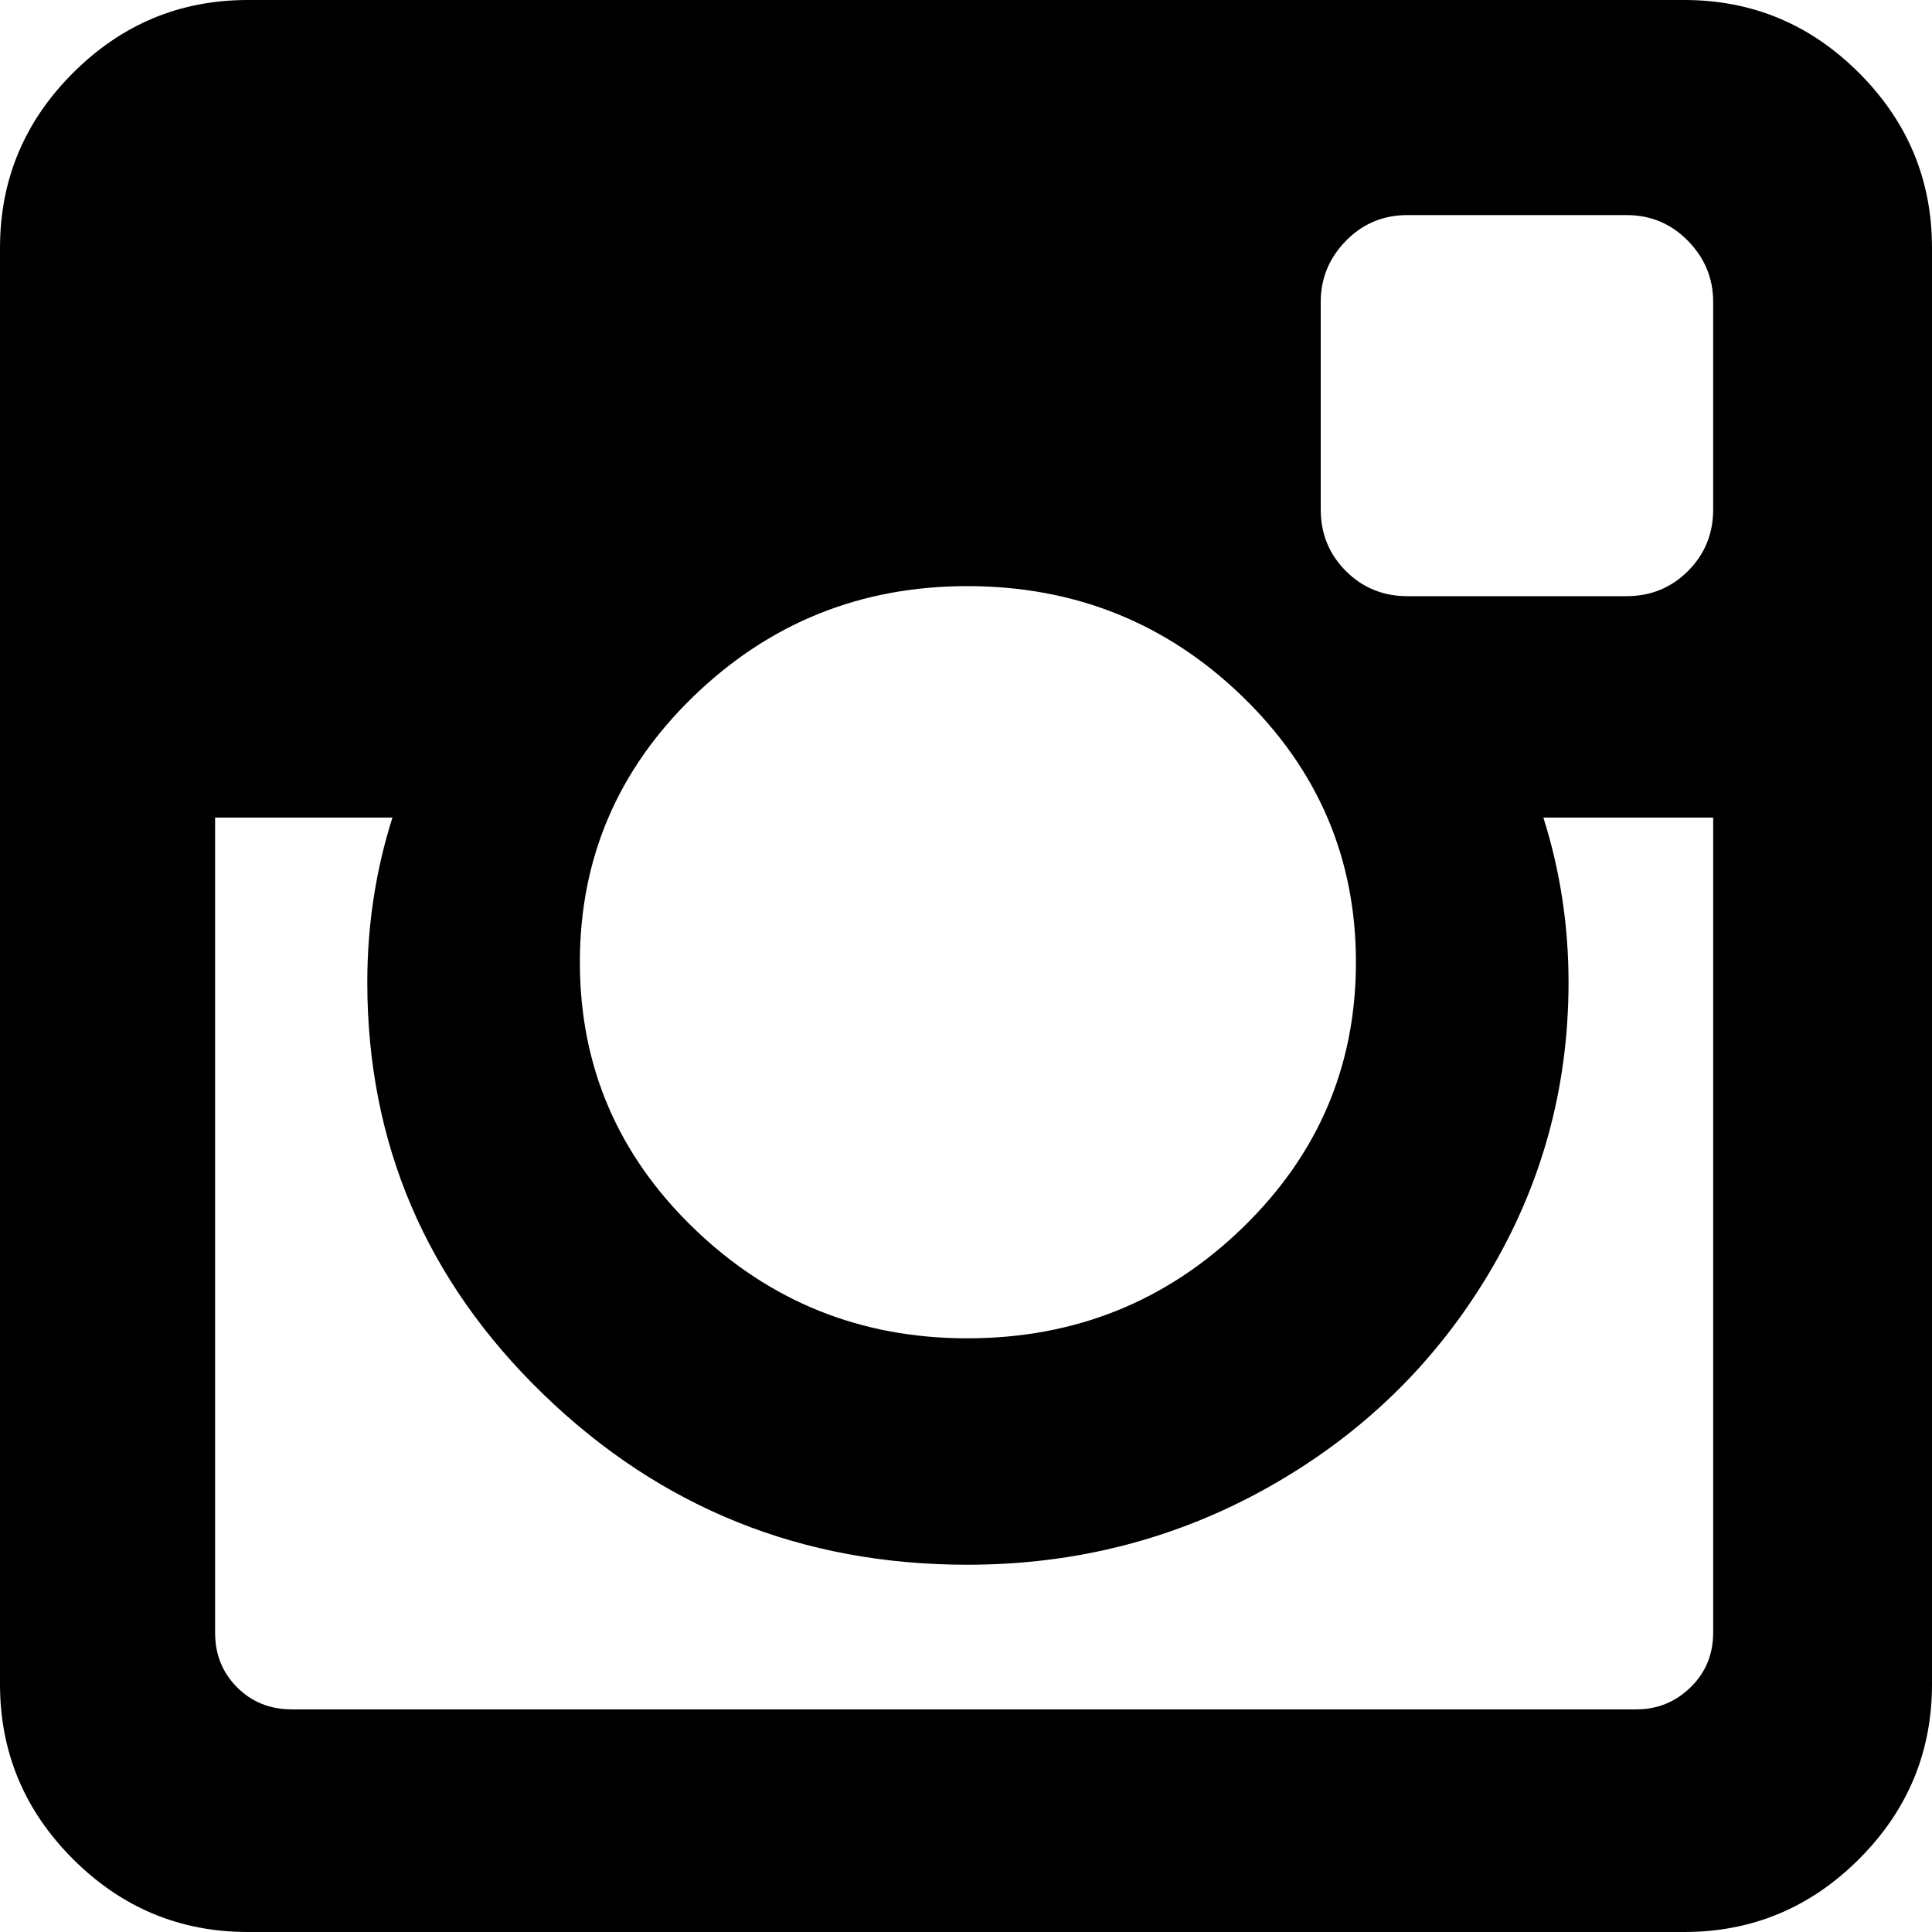
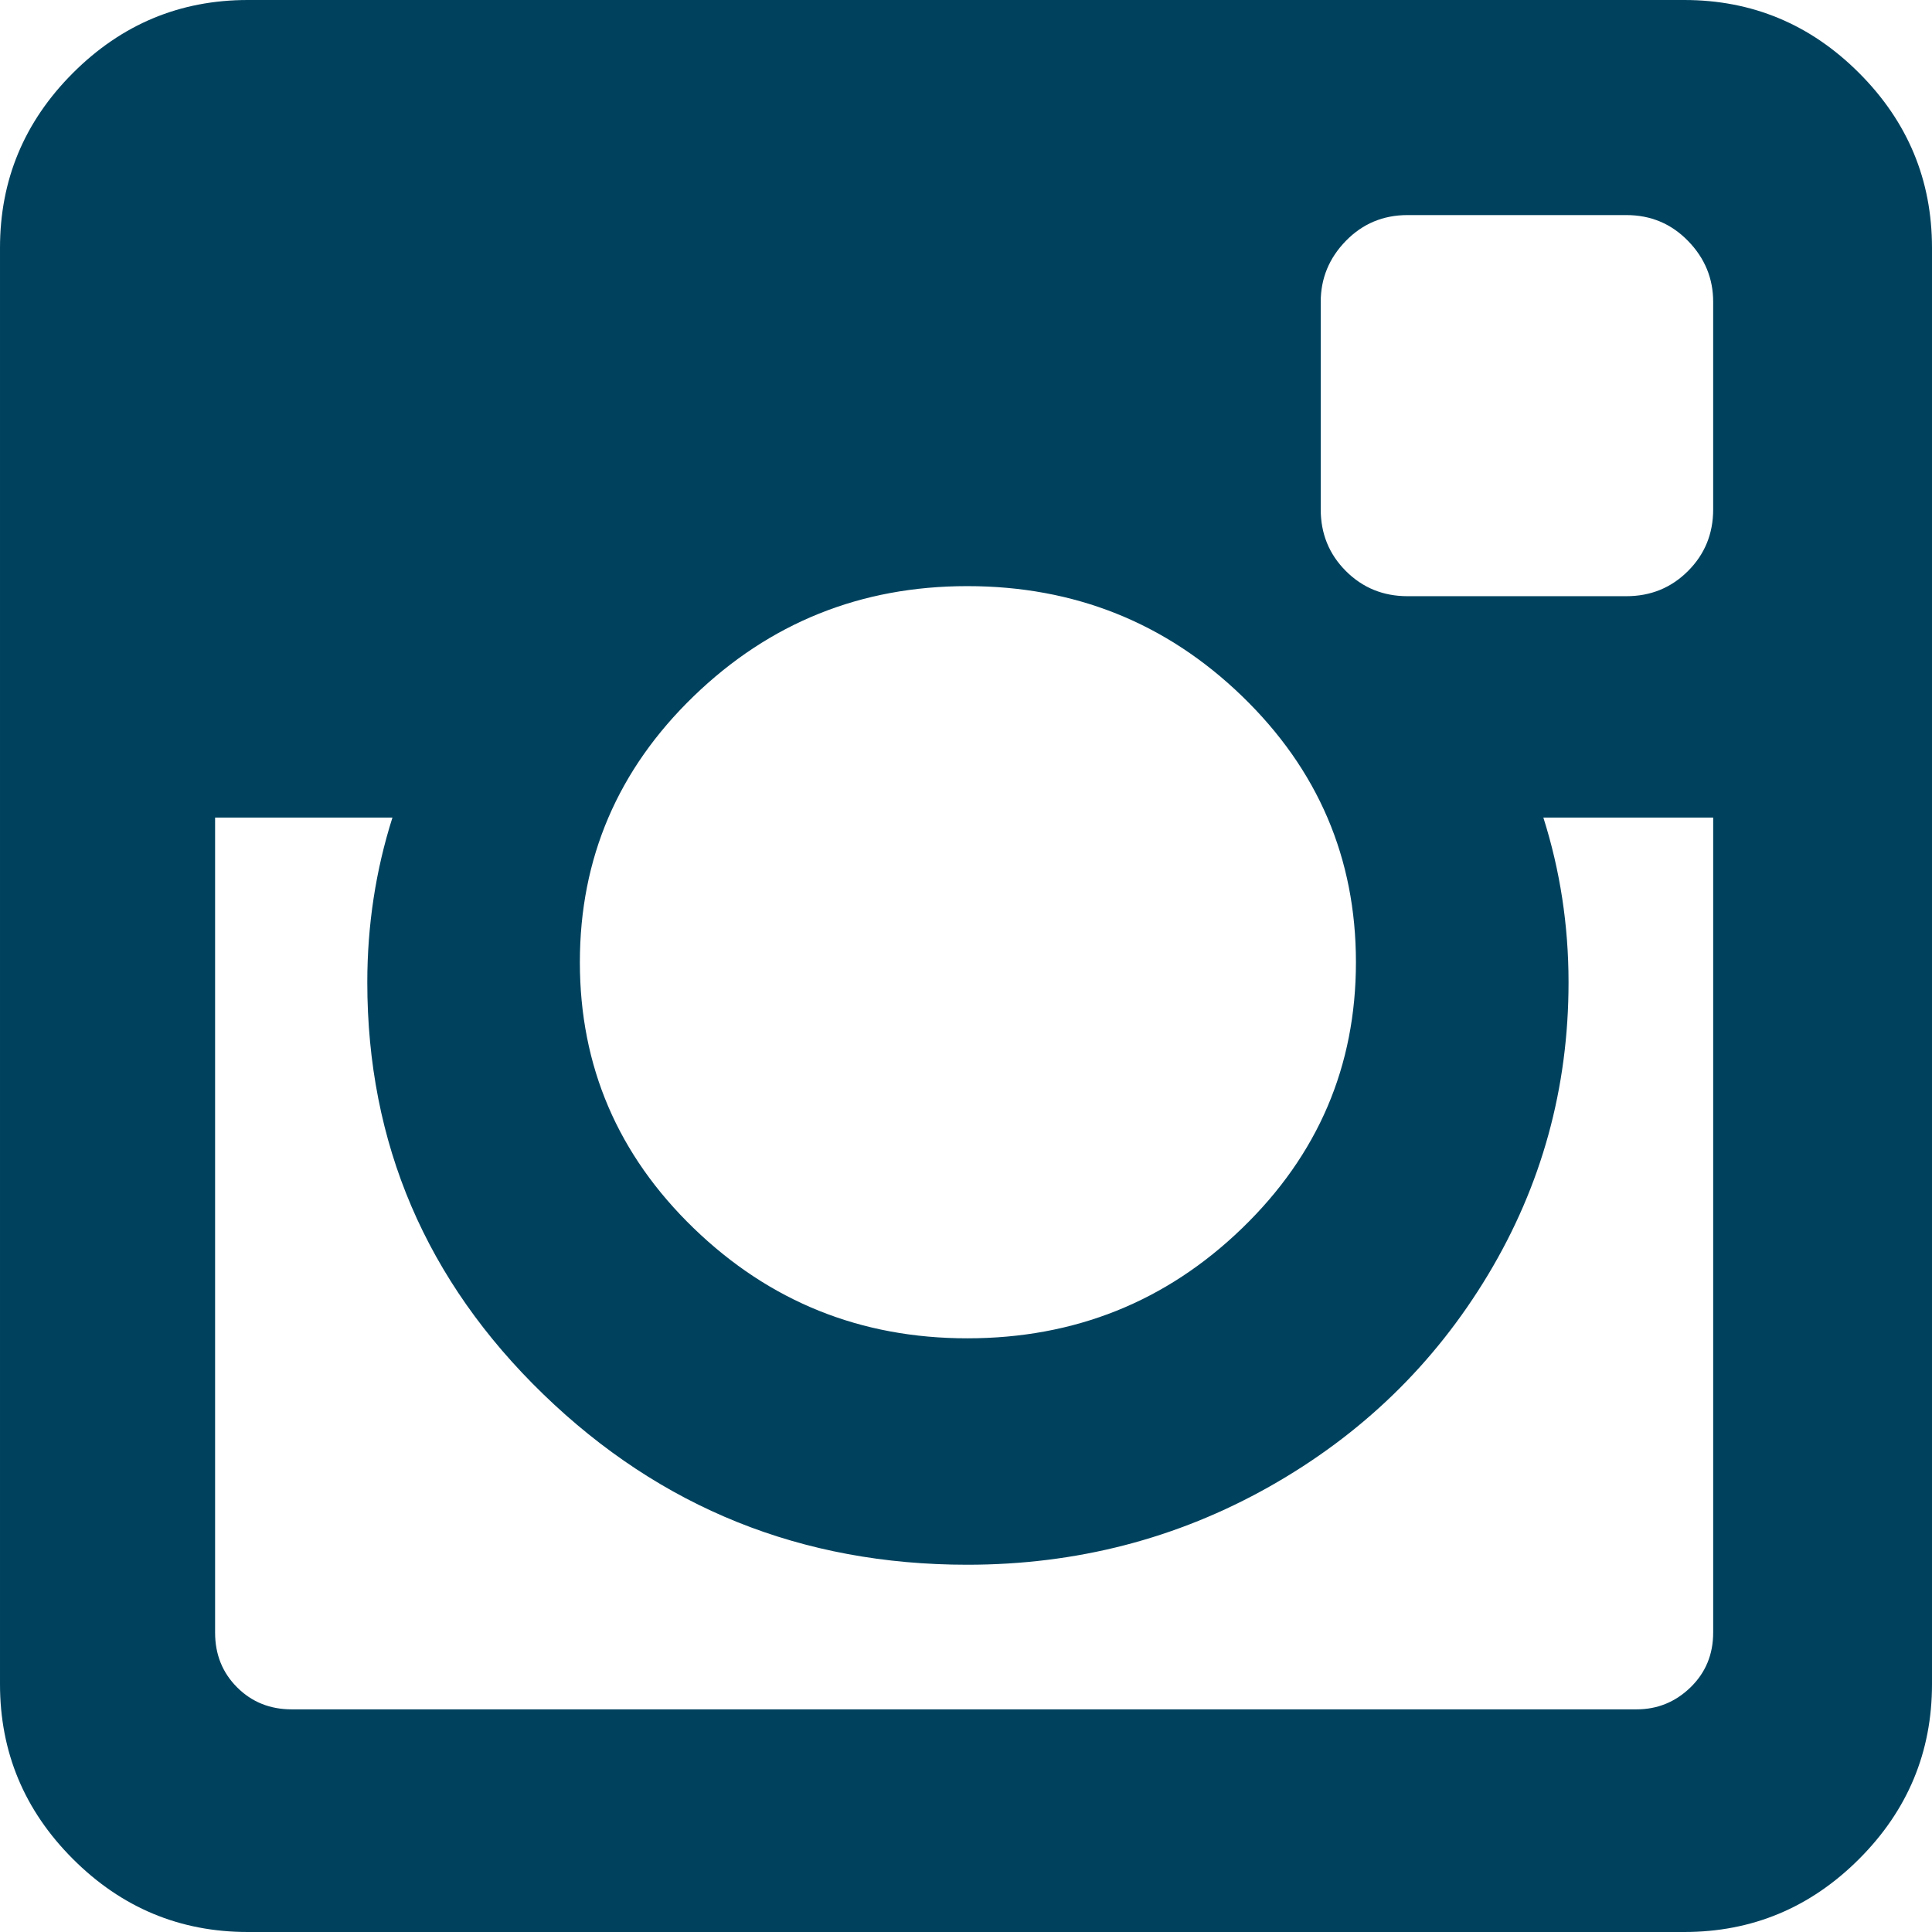
<svg xmlns="http://www.w3.org/2000/svg" version="1.1" id="Capa_1" x="0px" y="0px" width="438.536px" height="438.536px" viewBox="0 0 438.536 438.536" style="enable-background:new 0 0 438.536 438.536;" xml:space="preserve">
  <g>
-     <path d="M421.981,16.562C410.941,5.519,397.711,0,382.298,0H56.248C40.83,0,27.604,5.521,16.561,16.562   C5.52,27.6,0.001,40.828,0.001,56.243V382.29c0,15.413,5.518,28.644,16.56,39.683c11.043,11.04,24.272,16.563,39.687,16.563   h326.046c15.41,0,28.644-5.523,39.684-16.563c11.043-11.039,16.557-24.27,16.557-39.683V56.243   C438.534,40.825,433.021,27.604,421.981,16.562z M157.462,158.025c17.224-16.652,37.924-24.982,62.097-24.982   c24.36,0,45.153,8.33,62.381,24.982c17.228,16.655,25.837,36.785,25.837,60.386c0,23.598-8.609,43.729-25.837,60.379   c-17.228,16.659-38.014,24.988-62.381,24.988c-24.172,0-44.87-8.336-62.097-24.988c-17.228-16.652-25.841-36.781-25.841-60.379   C131.621,194.81,140.234,174.681,157.462,158.025z M388.865,370.589c0,4.945-1.718,9.083-5.141,12.416   c-3.433,3.33-7.519,4.996-12.282,4.996h-305.2c-4.948,0-9.091-1.666-12.419-4.996c-3.333-3.326-4.998-7.471-4.998-12.416V185.575   H89.08c-3.805,11.993-5.708,24.462-5.708,37.402c0,36.553,13.322,67.715,39.969,93.511c26.65,25.786,58.721,38.685,96.217,38.685   c24.744,0,47.583-5.903,68.527-17.703c20.937-11.807,37.486-27.839,49.676-48.112c12.183-20.272,18.274-42.4,18.274-66.38   c0-12.94-1.91-25.406-5.715-37.402h38.547v185.014H388.865z M388.865,115.626c0,5.52-1.903,10.184-5.716,13.99   c-3.805,3.809-8.466,5.711-13.989,5.711h-49.676c-5.517,0-10.185-1.903-13.99-5.711c-3.806-3.806-5.708-8.47-5.708-13.99V68.522   c0-5.33,1.902-9.945,5.708-13.848c3.806-3.901,8.474-5.854,13.99-5.854h49.676c5.523,0,10.185,1.952,13.989,5.854   c3.812,3.903,5.716,8.518,5.716,13.848V115.626z" />
+     <path d="M421.981,16.562C410.941,5.519,397.711,0,382.298,0H56.248C40.83,0,27.604,5.521,16.561,16.562   C5.52,27.6,0.001,40.828,0.001,56.243V382.29c0,15.413,5.518,28.644,16.56,39.683c11.043,11.04,24.272,16.563,39.687,16.563   h326.046c15.41,0,28.644-5.523,39.684-16.563c11.043-11.039,16.557-24.27,16.557-39.683V56.243   C438.534,40.825,433.021,27.604,421.981,16.562z M157.462,158.025c17.224-16.652,37.924-24.982,62.097-24.982   c24.36,0,45.153,8.33,62.381,24.982c17.228,16.655,25.837,36.785,25.837,60.386c0,23.598-8.609,43.729-25.837,60.379   c-17.228,16.659-38.014,24.988-62.381,24.988c-24.172,0-44.87-8.336-62.097-24.988c-17.228-16.652-25.841-36.781-25.841-60.379   C131.621,194.81,140.234,174.681,157.462,158.025z M388.865,370.589c0,4.945-1.718,9.083-5.141,12.416   c-3.433,3.33-7.519,4.996-12.282,4.996h-305.2c-4.948,0-9.091-1.666-12.419-4.996c-3.333-3.326-4.998-7.471-4.998-12.416V185.575   H89.08c-3.805,11.993-5.708,24.462-5.708,37.402c0,36.553,13.322,67.715,39.969,93.511c26.65,25.786,58.721,38.685,96.217,38.685   c24.744,0,47.583-5.903,68.527-17.703c20.937-11.807,37.486-27.839,49.676-48.112c12.183-20.272,18.274-42.4,18.274-66.38   c0-12.94-1.91-25.406-5.715-37.402h38.547v185.014H388.865z M388.865,115.626c0,5.52-1.903,10.184-5.716,13.99   c-3.805,3.809-8.466,5.711-13.989,5.711h-49.676c-5.517,0-10.185-1.903-13.99-5.711c-3.806-3.806-5.708-8.47-5.708-13.99V68.522   c0-5.33,1.902-9.945,5.708-13.848c3.806-3.901,8.474-5.854,13.99-5.854h49.676c5.523,0,10.185,1.952,13.989,5.854   c3.812,3.903,5.716,8.518,5.716,13.848V115.626z" fill="#00425e" style="image-rendering: optimizeQuality;" />
  </g>
  <g>
</g>
  <g>
</g>
  <g>
</g>
  <g>
</g>
  <g>
</g>
  <g>
</g>
  <g>
</g>
  <g>
</g>
  <g>
</g>
  <g>
</g>
  <g>
</g>
  <g>
</g>
  <g>
</g>
  <g>
</g>
  <g>
</g>
</svg>
